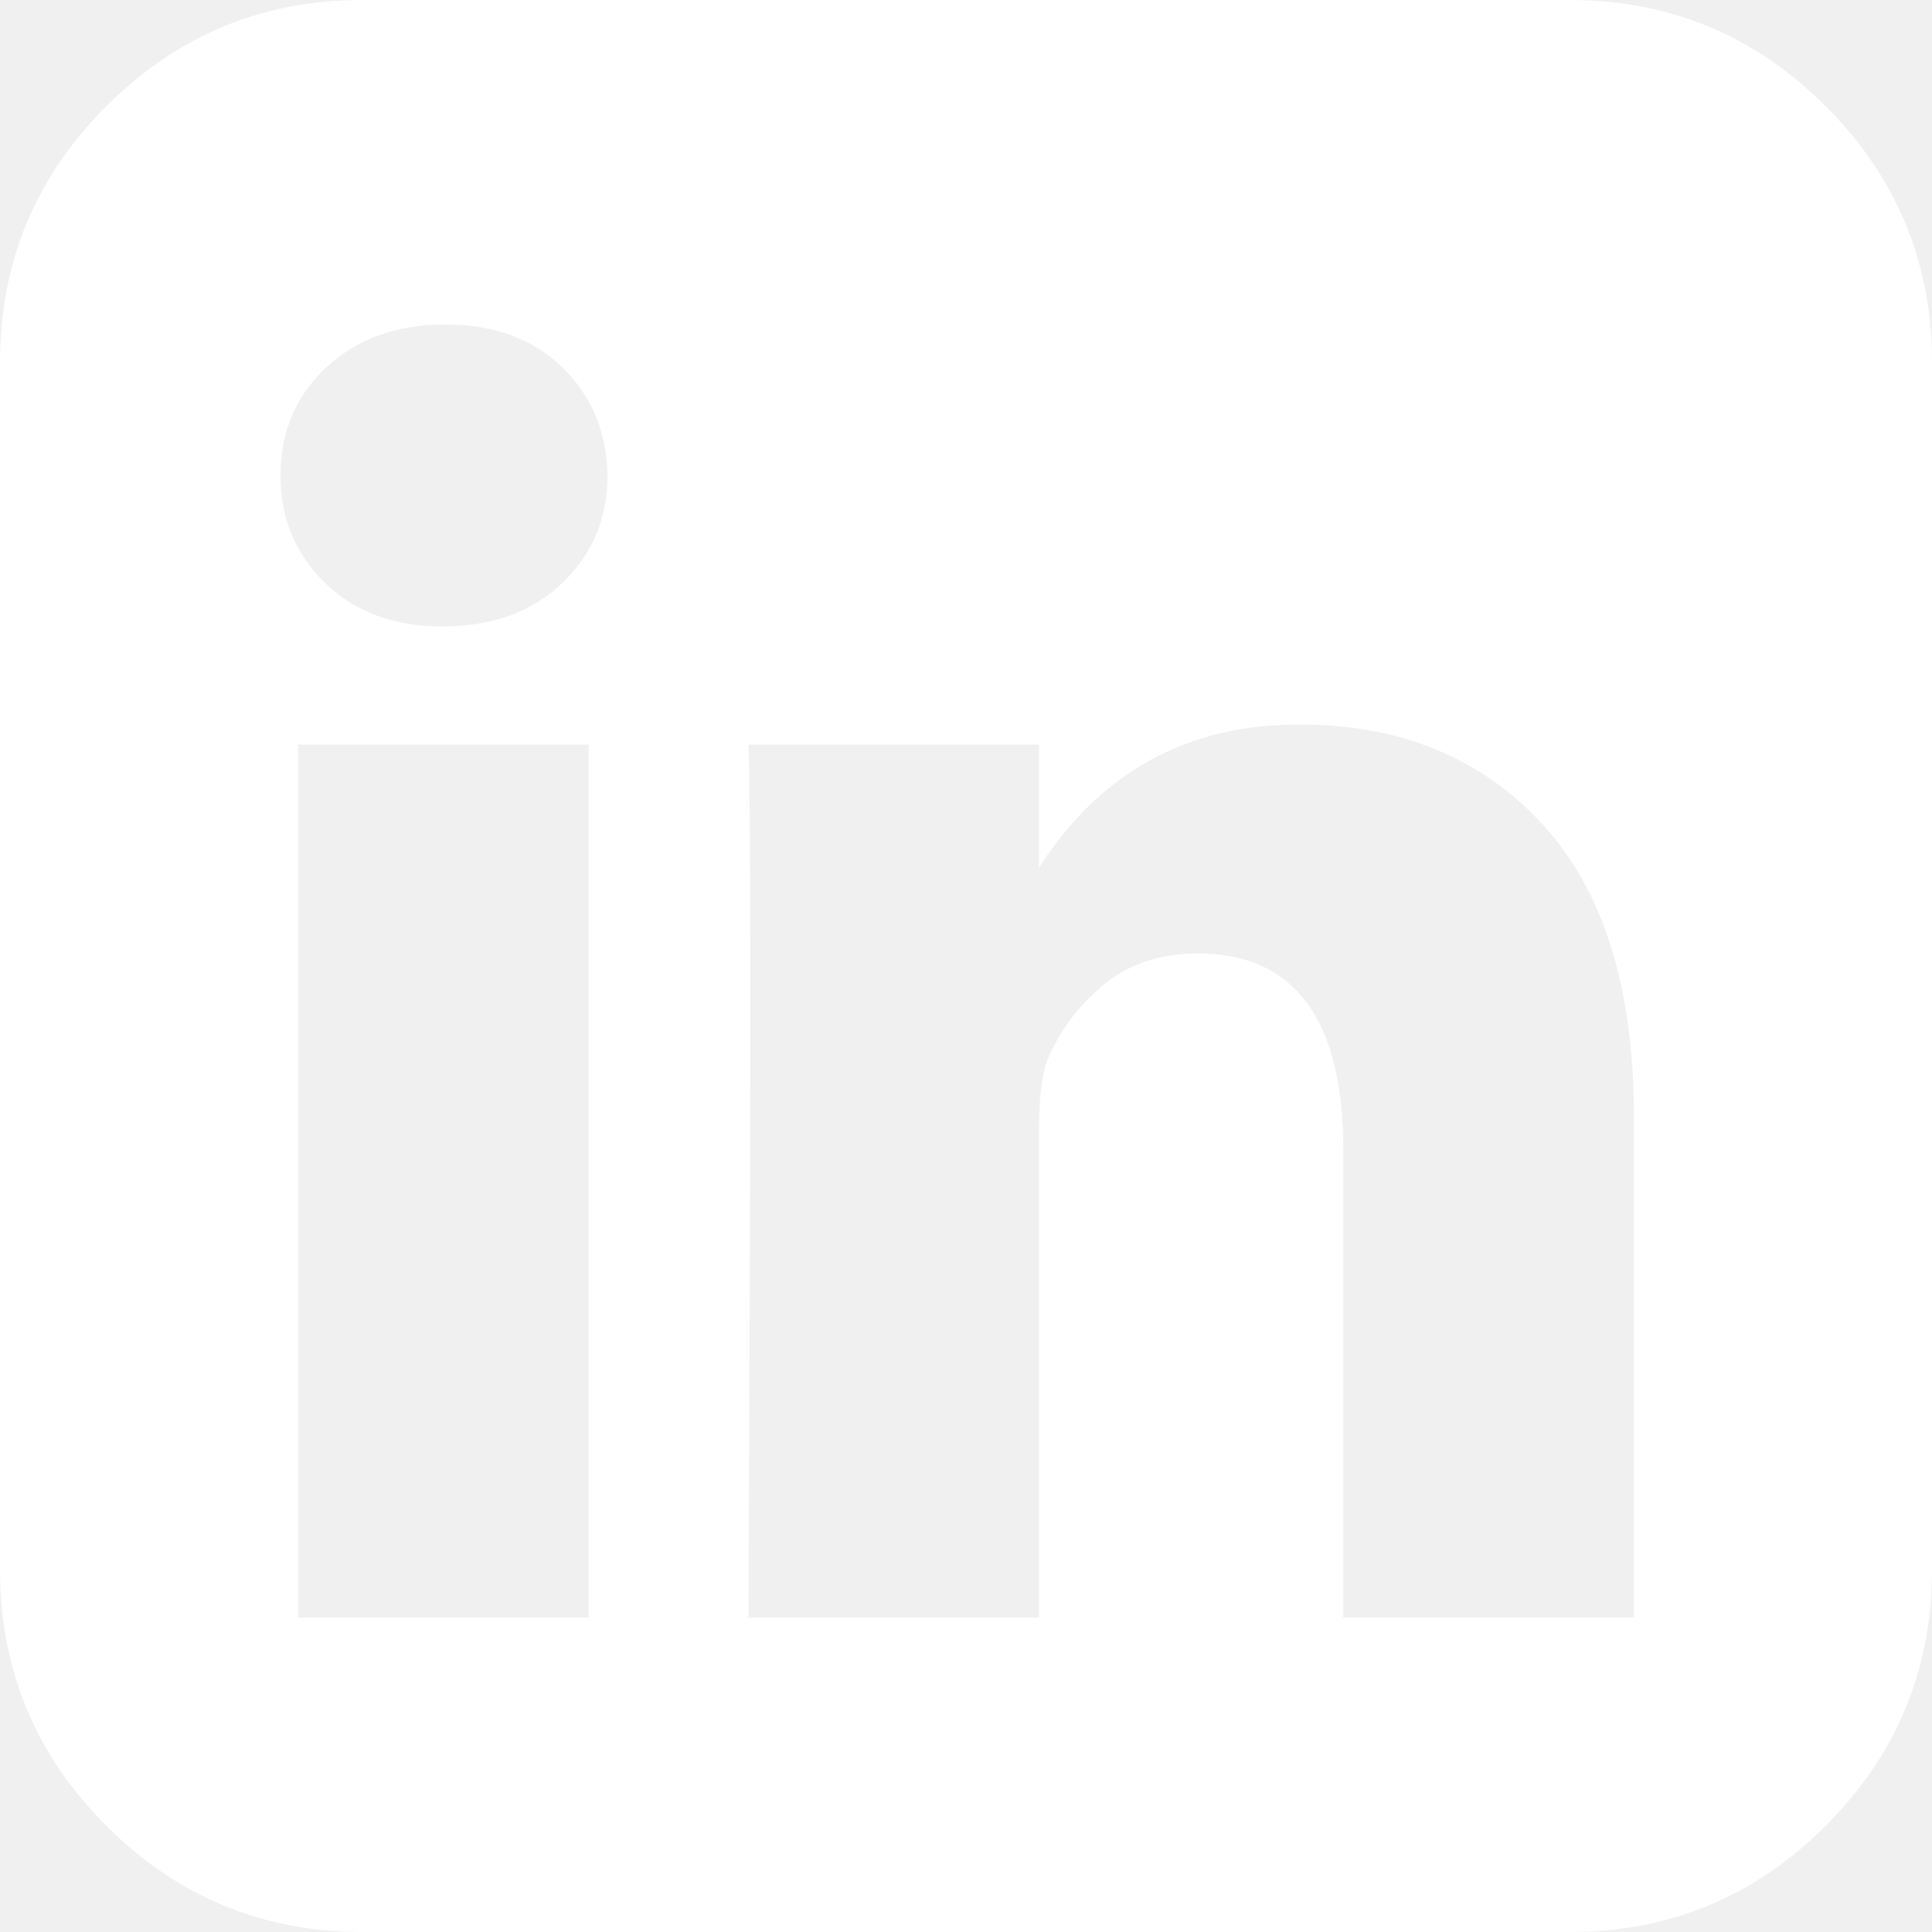
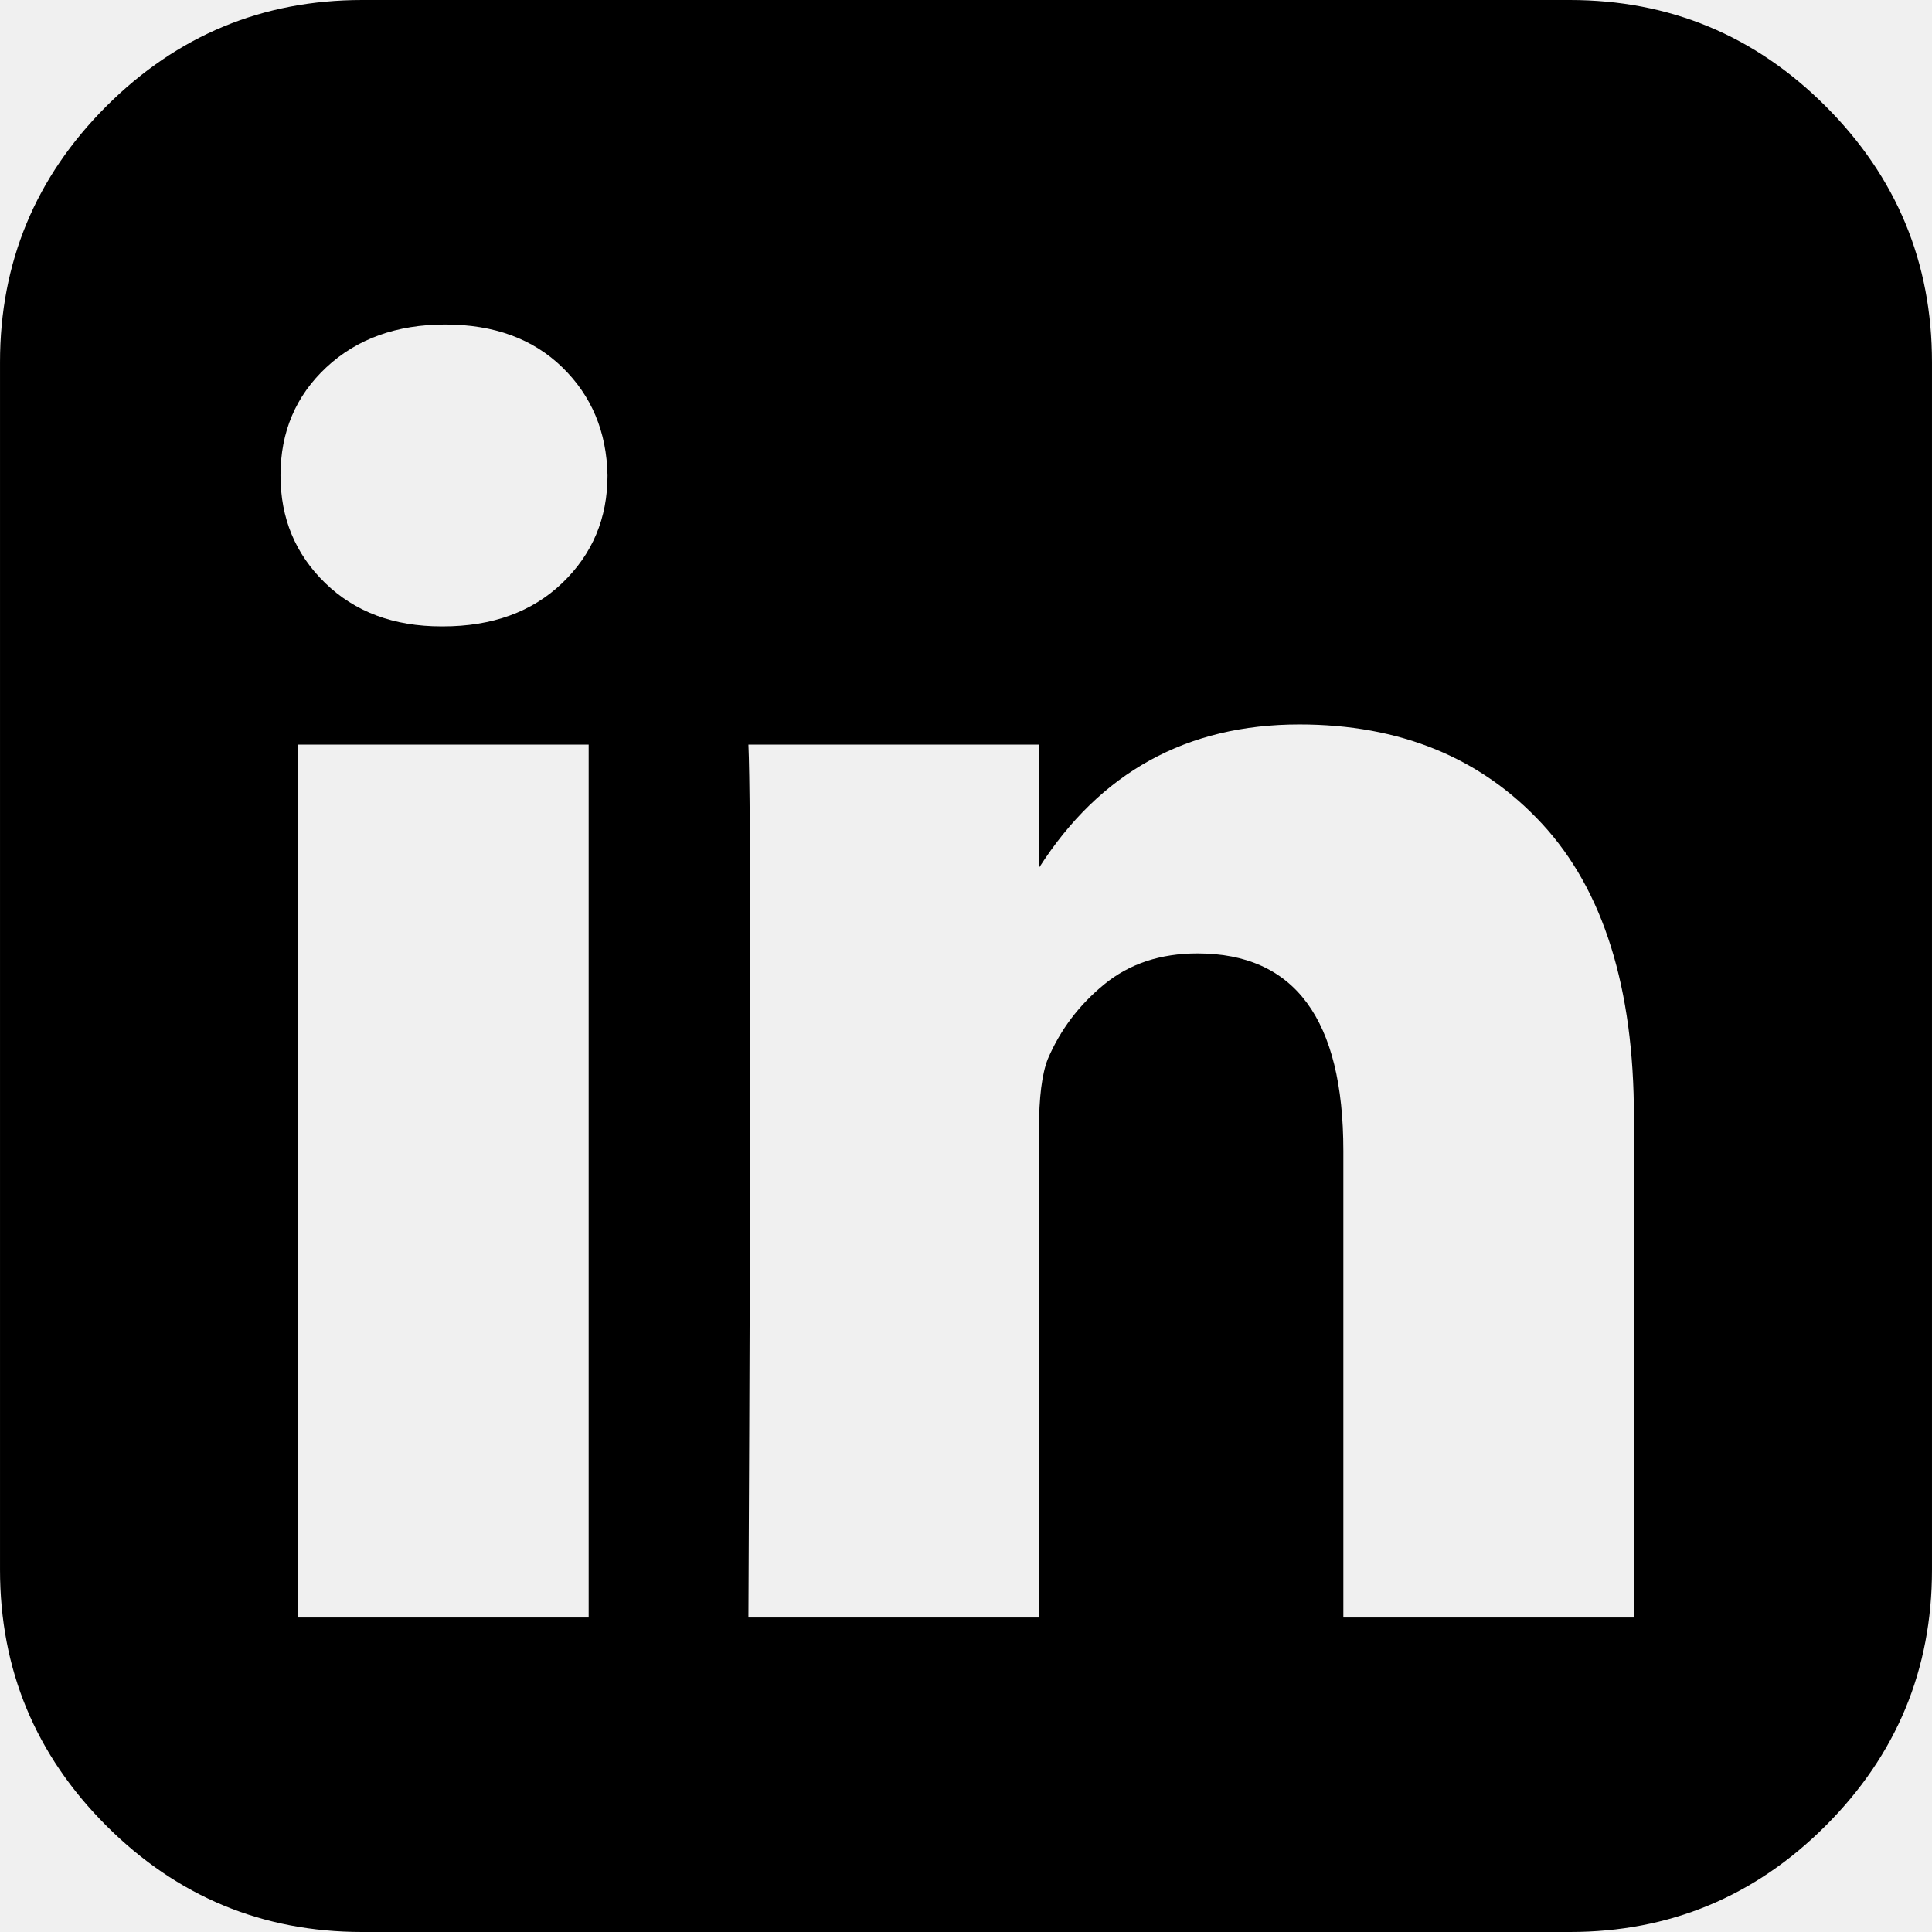
<svg xmlns="http://www.w3.org/2000/svg" version="1.1" id="Capa_1" x="0px" y="0px" width="512px" height="512px" viewBox="0 0 438.536 438.536" style="enable-background:new 0 0 438.536 438.536;" xml:space="preserve">
  <g>
-     <path d="M414.41,24.123C398.333,8.042,378.963,0,356.315,0H82.228C59.58,0,40.21,8.042,24.126,24.123   C8.045,40.207,0.003,59.576,0.003,82.225v274.084c0,22.647,8.042,42.018,24.123,58.102c16.084,16.084,35.454,24.126,58.102,24.126   h274.084c22.648,0,42.018-8.042,58.095-24.126c16.084-16.084,24.126-35.454,24.126-58.102V82.225   C438.532,59.576,430.49,40.204,414.41,24.123z M133.618,367.157H67.666V169.016h65.952V367.157z M127.626,132.332   c-6.851,6.567-15.893,9.851-27.124,9.851h-0.288c-10.848,0-19.648-3.284-26.407-9.851c-6.76-6.567-10.138-14.703-10.138-24.41   c0-9.897,3.476-18.083,10.421-24.556c6.95-6.471,15.942-9.708,26.98-9.708c11.039,0,19.89,3.237,26.553,9.708   c6.661,6.473,10.088,14.659,10.277,24.556C137.899,117.625,134.477,125.761,127.626,132.332z M370.873,367.157h-65.952v-105.92   c0-29.879-11.036-44.823-33.116-44.823c-8.374,0-15.42,2.331-21.128,6.995c-5.715,4.661-9.996,10.324-12.847,16.991   c-1.335,3.422-1.999,8.75-1.999,15.981v110.775h-65.952c0.571-119.529,0.571-185.579,0-198.142h65.952v27.974   c13.867-21.681,33.558-32.544,59.101-32.544c22.84,0,41.21,7.52,55.104,22.554c13.895,15.037,20.841,37.214,20.841,66.519v113.64   H370.873z" fill="#FFFFFF" />
+     <path d="M414.41,24.123C398.333,8.042,378.963,0,356.315,0H82.228C59.58,0,40.21,8.042,24.126,24.123   C8.045,40.207,0.003,59.576,0.003,82.225v274.084c0,22.647,8.042,42.018,24.123,58.102c16.084,16.084,35.454,24.126,58.102,24.126   h274.084c22.648,0,42.018-8.042,58.095-24.126c16.084-16.084,24.126-35.454,24.126-58.102V82.225   C438.532,59.576,430.49,40.204,414.41,24.123z M133.618,367.157H67.666V169.016h65.952V367.157z M127.626,132.332   c-6.851,6.567-15.893,9.851-27.124,9.851h-0.288c-10.848,0-19.648-3.284-26.407-9.851c-6.76-6.567-10.138-14.703-10.138-24.41   c0-9.897,3.476-18.083,10.421-24.556c6.95-6.471,15.942-9.708,26.98-9.708c11.039,0,19.89,3.237,26.553,9.708   c6.661,6.473,10.088,14.659,10.277,24.556C137.899,117.625,134.477,125.761,127.626,132.332z M370.873,367.157h-65.952v-105.92   c0-29.879-11.036-44.823-33.116-44.823c-8.374,0-15.42,2.331-21.128,6.995c-5.715,4.661-9.996,10.324-12.847,16.991   c-1.335,3.422-1.999,8.75-1.999,15.981v110.775h-65.952c0.571-119.529,0.571-185.579,0-198.142h65.952v27.974   c13.867-21.681,33.558-32.544,59.101-32.544c22.84,0,41.21,7.52,55.104,22.554c13.895,15.037,20.841,37.214,20.841,66.519v113.64   H370.873z" fill="black" />
  </g>
  <g>
</g>
  <g>
</g>
  <g>
</g>
  <g>
</g>
  <g>
</g>
  <g>
</g>
  <g>
</g>
  <g>
</g>
  <g>
</g>
  <g>
</g>
  <g>
</g>
  <g>
</g>
  <g>
</g>
  <g>
</g>
  <g>
</g>
</svg>
